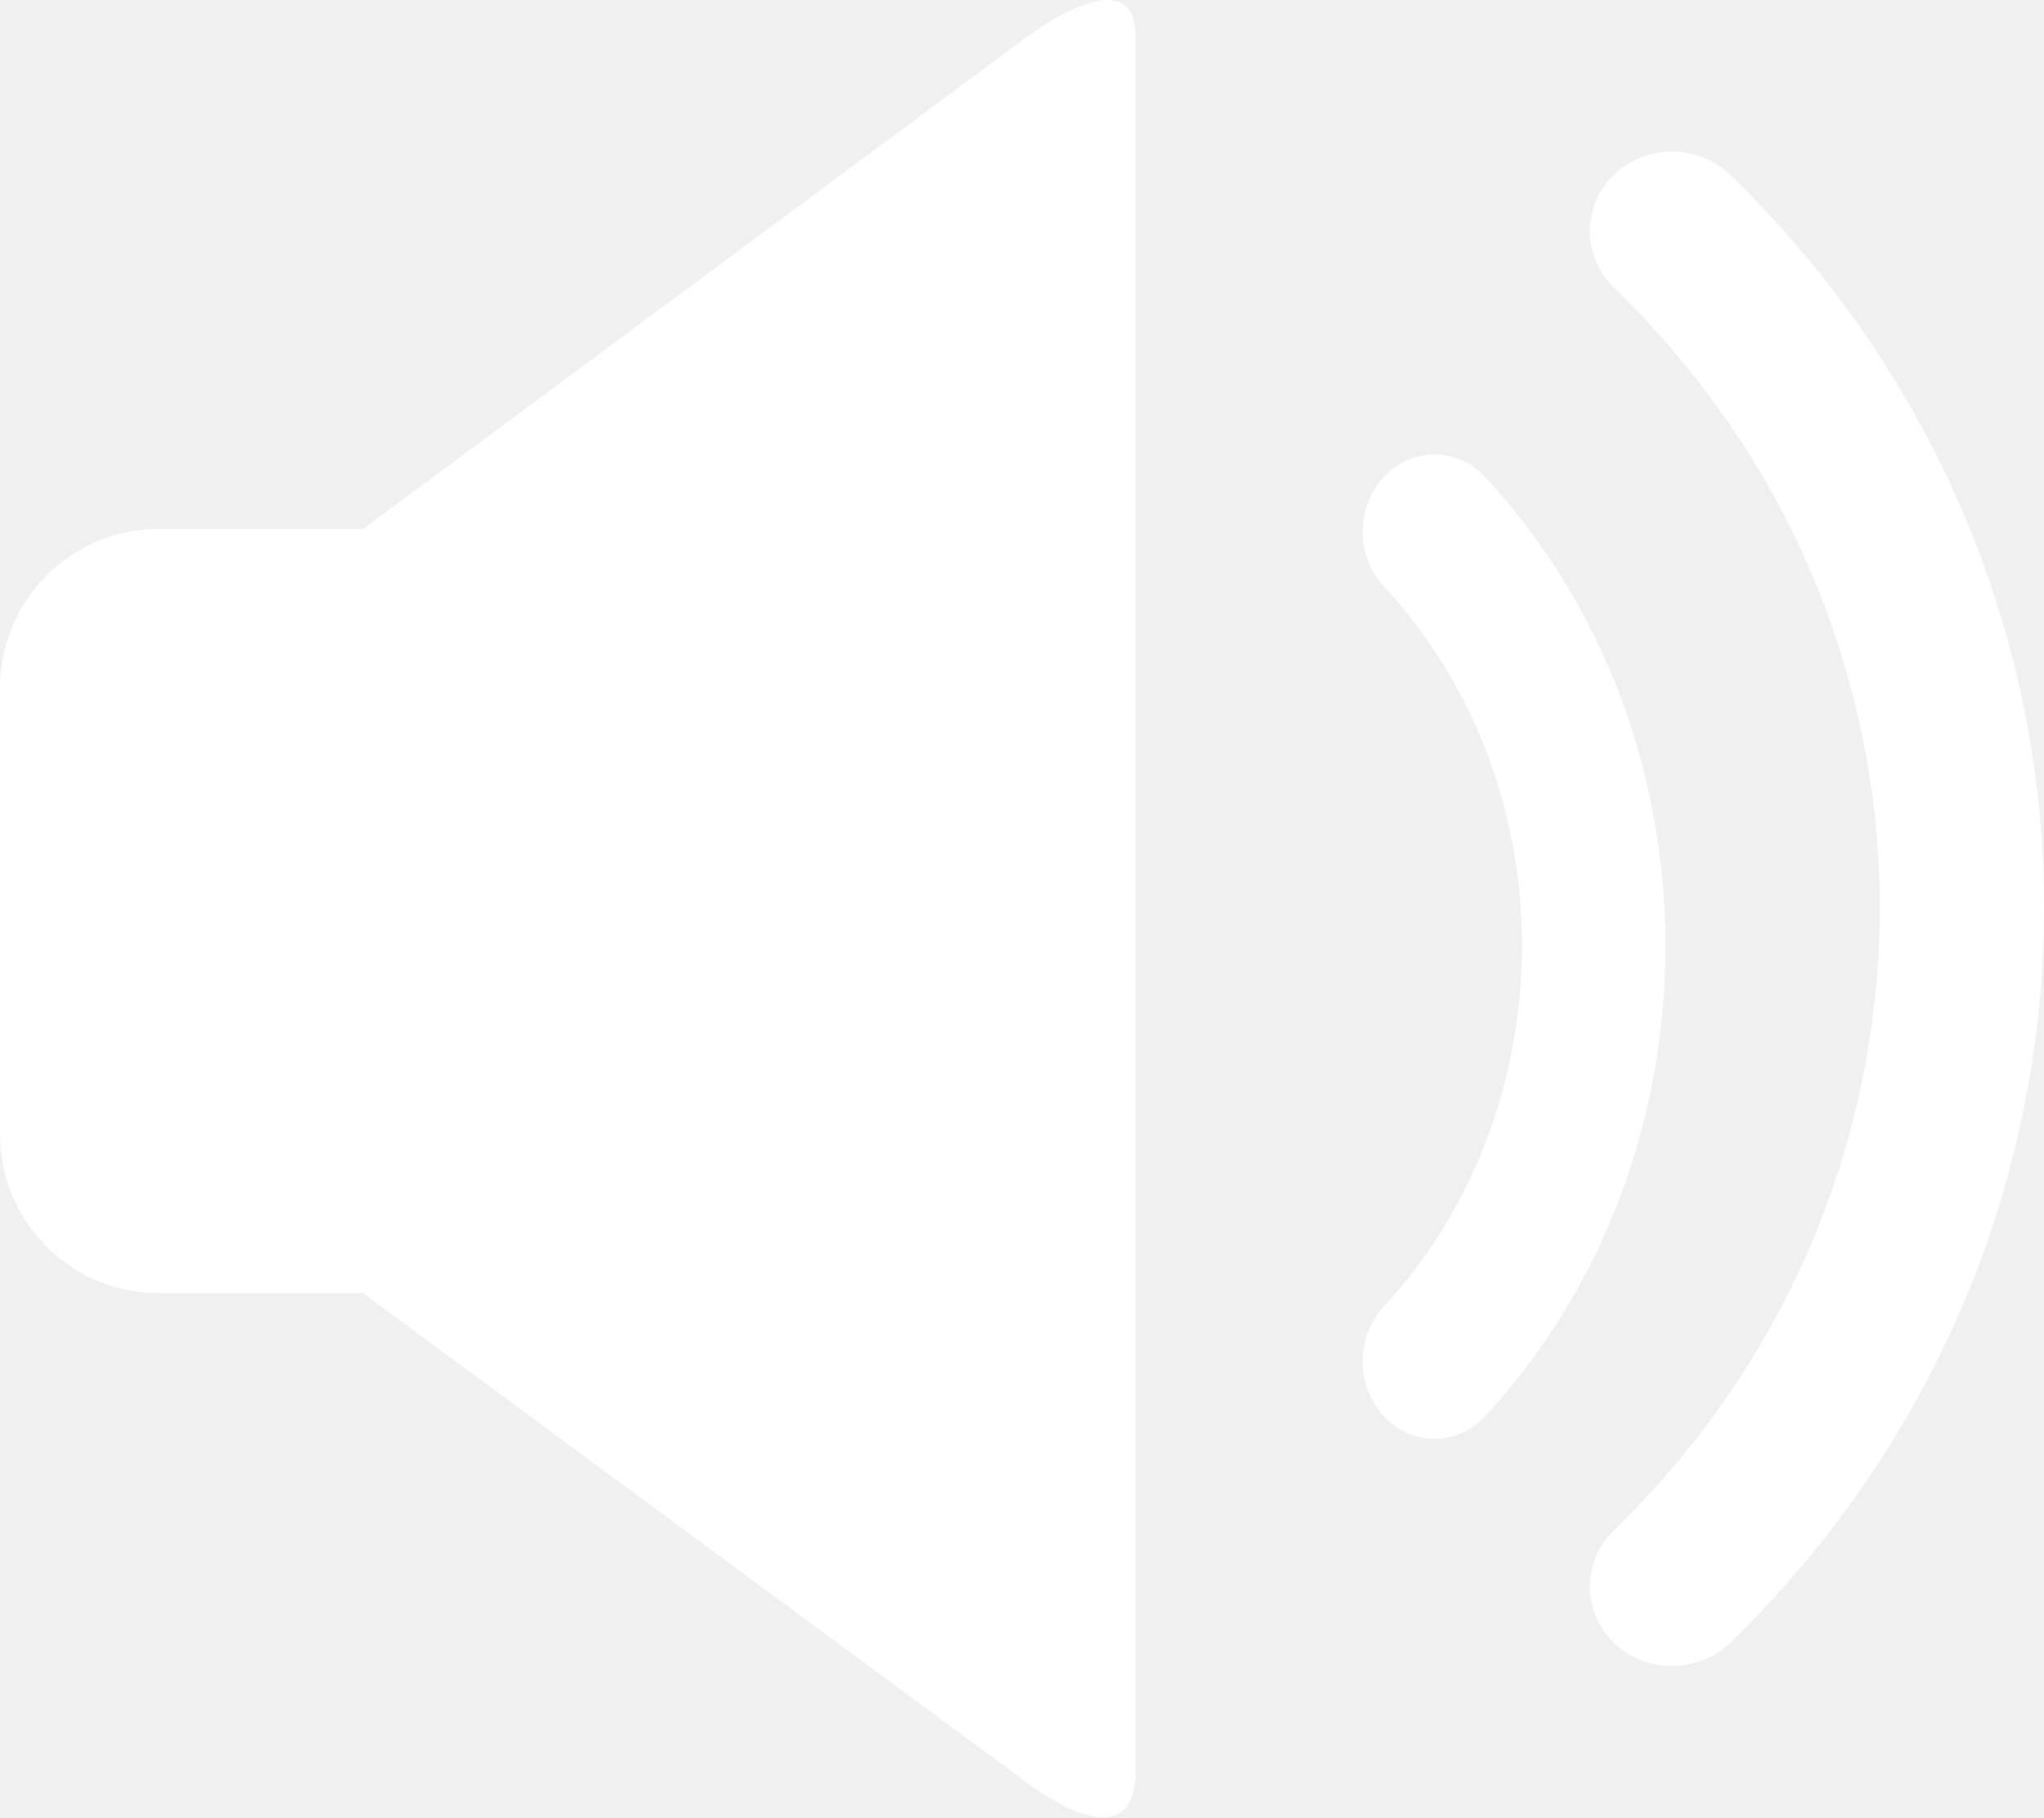
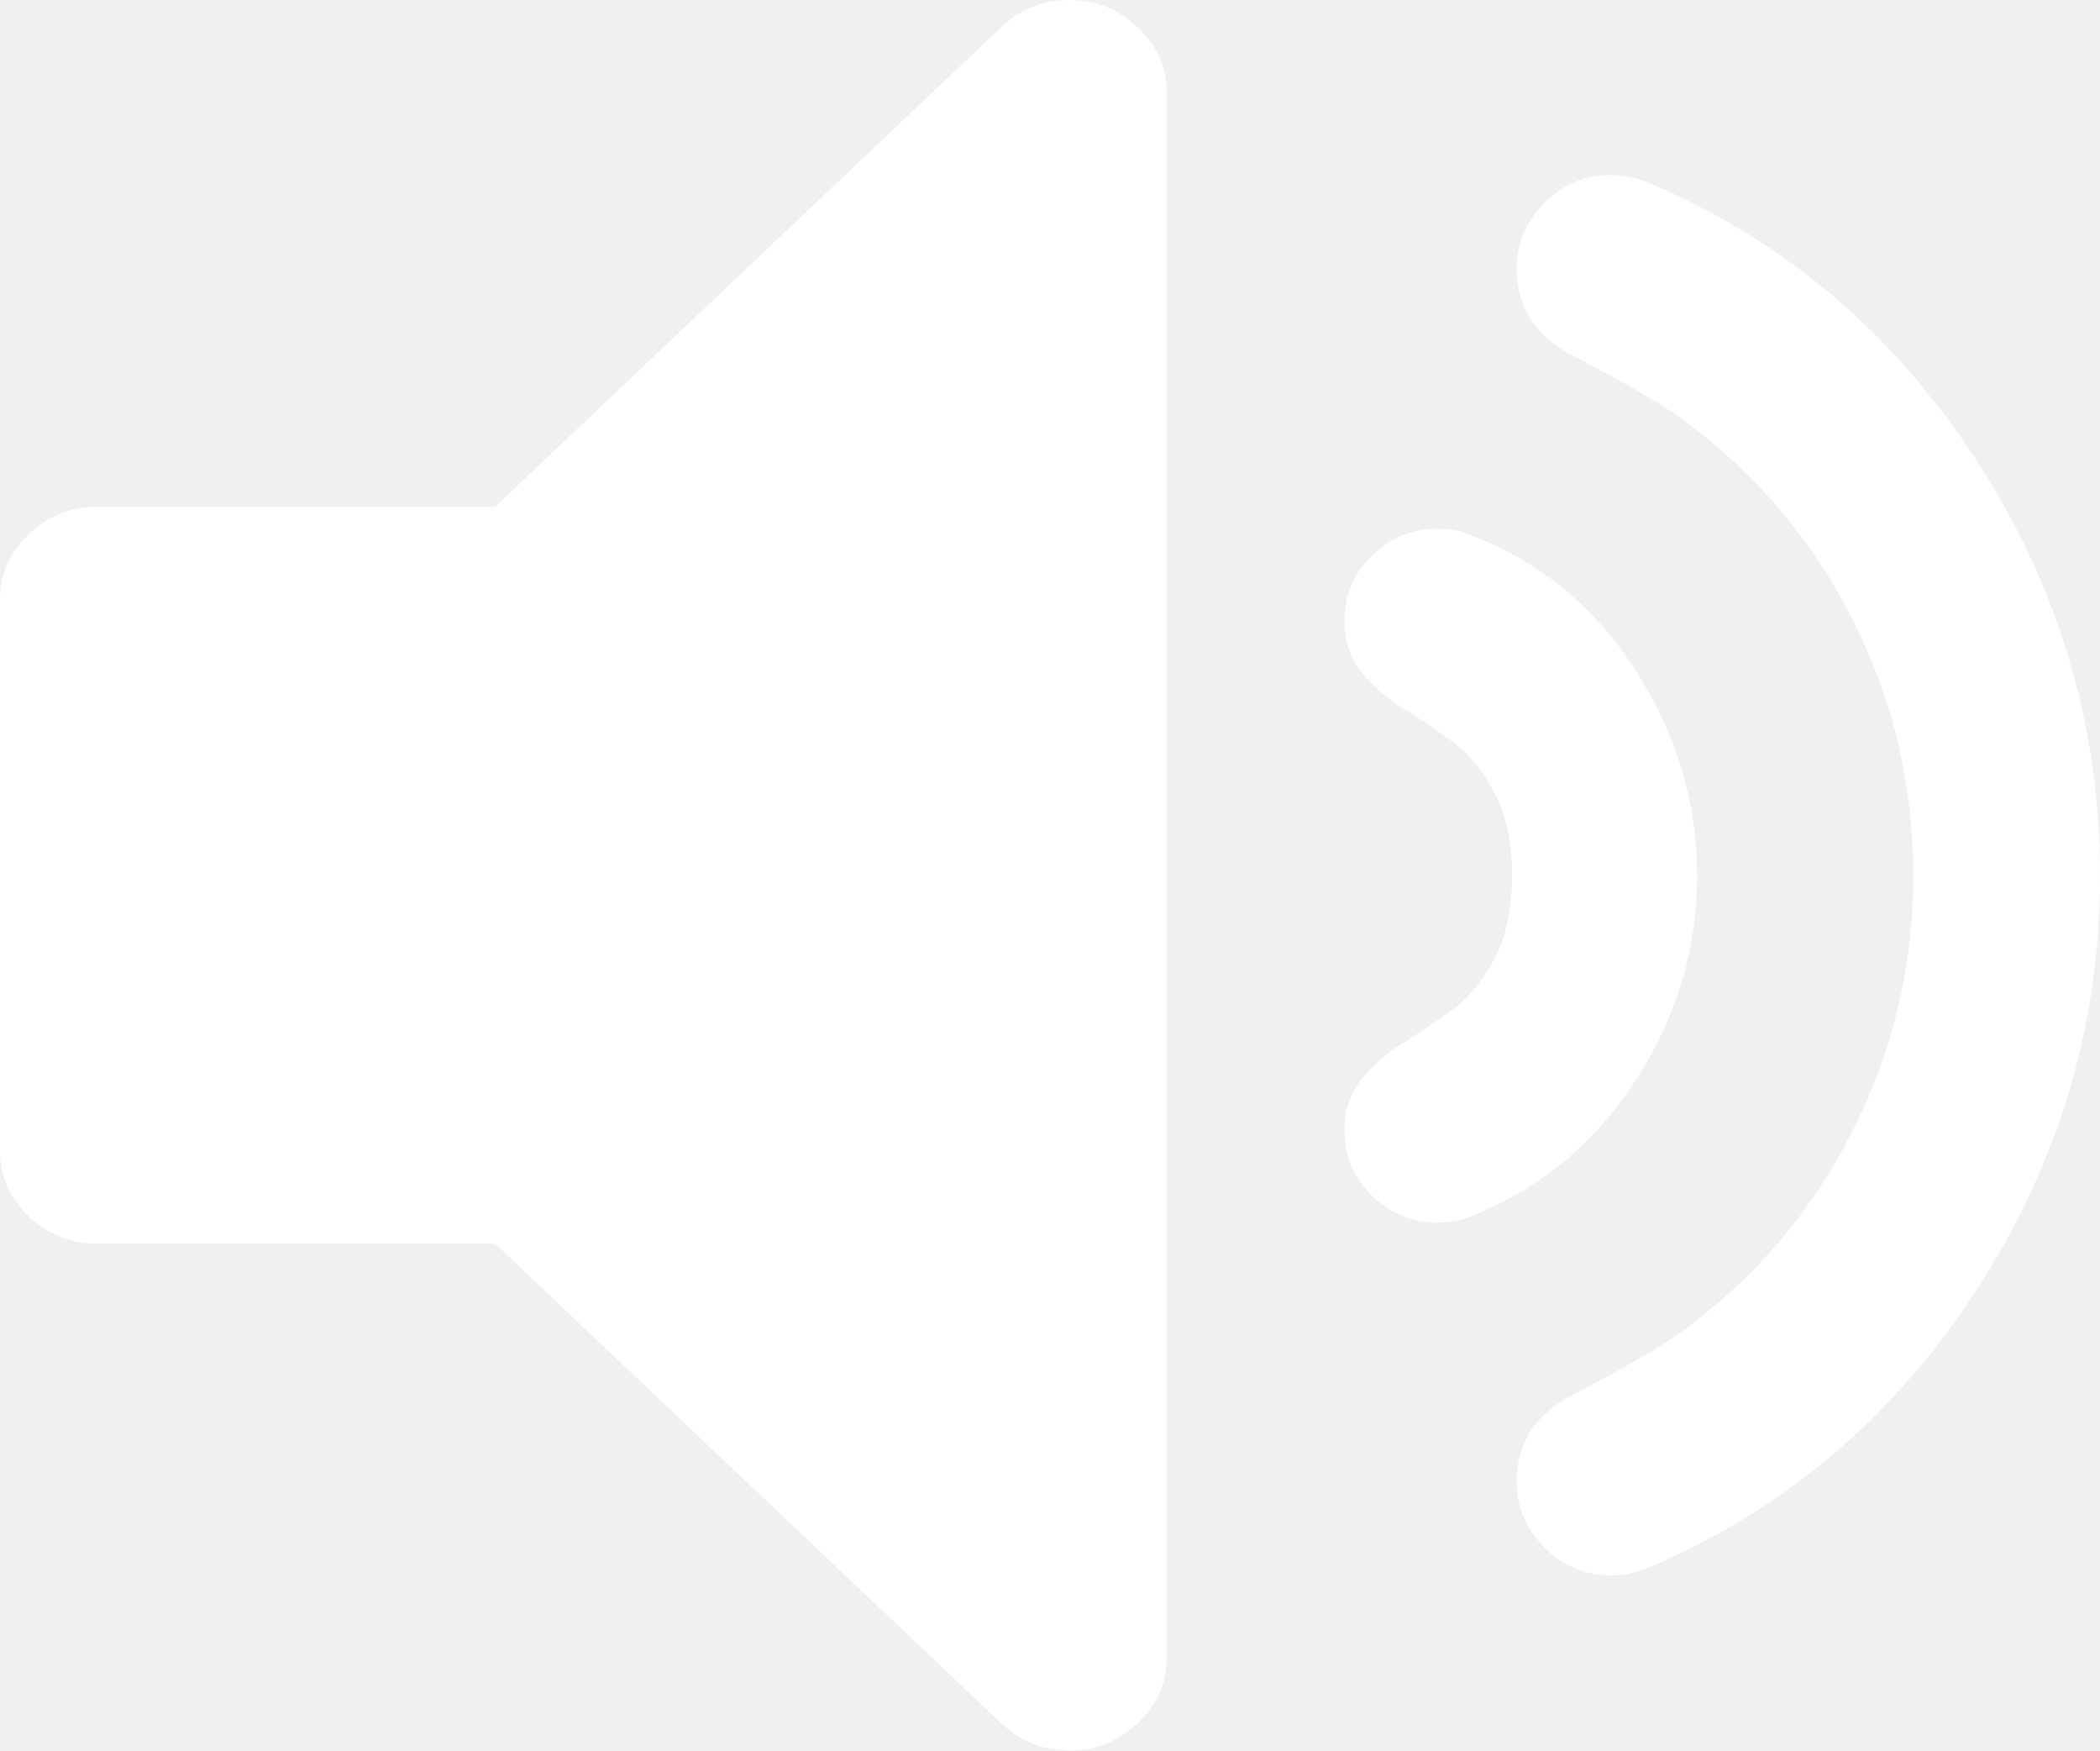
- <svg xmlns="http://www.w3.org/2000/svg" width="27" height="24" viewBox="0 0 27 24" fill="none">
-   <path d="M13.603 0.459L4.796 6.986H2.094C0.938 6.986 0 7.925 0 9.084V14.98C0 16.139 0.938 17.077 2.094 17.077H4.796L13.415 23.431C13.415 23.431 15 24.743 15 23.383V0.481C15 -0.588 13.603 0.459 13.603 0.459Z" fill="white" />
-   <path d="M19.618 6.301C19.249 5.9 18.648 5.9 18.28 6.301C17.907 6.698 17.907 7.35 18.28 7.744C19.5 9.059 20.105 10.773 20.105 12.494C20.1 14.217 19.496 15.941 18.28 17.253C17.907 17.648 17.907 18.302 18.28 18.704C18.464 18.902 18.703 19 18.951 19C19.19 19 19.433 18.902 19.618 18.704C21.207 16.986 22 14.736 22 12.494C22 10.251 21.207 8.01 19.618 6.301Z" fill="white" />
-   <path d="M22.856 2.31C22.425 1.897 21.743 1.897 21.316 2.31C20.895 2.722 20.895 3.382 21.316 3.795C23.66 6.062 24.827 9.016 24.831 11.982C24.827 14.965 23.664 17.936 21.316 20.211C20.895 20.619 20.895 21.284 21.316 21.696C21.528 21.898 21.81 22 22.084 22C22.363 22 22.641 21.898 22.856 21.696C25.617 19.012 27 15.495 27 11.982C27 8.486 25.608 4.981 22.856 2.31Z" fill="white" />
+ <svg xmlns="http://www.w3.org/2000/svg" width="36" height="30" viewBox="0 0 36 30" fill="none">
+   <path d="M18.333 0C17.882 0 17.491 0.156 17.16 0.469L8.489 8.684H1.667C1.215 8.684 0.825 8.841 0.495 9.153C0.165 9.466 0 9.837 0 10.264V19.736C0 20.163 0.165 20.534 0.495 20.847C0.825 21.159 1.216 21.316 1.667 21.316H8.489L17.16 29.531C17.491 29.844 17.881 30 18.333 30C18.785 30 19.175 29.844 19.505 29.531C19.835 29.218 20 28.849 20 28.42V1.58C20 1.152 19.835 0.782 19.506 0.469C19.177 0.156 18.786 0 18.334 0H18.333Z" fill="#FFFFFF" />
+   <path d="M28.04 18.515C28.742 17.434 29.093 16.266 29.093 15.01C29.093 13.754 28.742 12.582 28.04 11.492C27.338 10.402 26.41 9.634 25.253 9.188C25.088 9.106 24.881 9.064 24.634 9.064C24.205 9.064 23.833 9.217 23.519 9.522C23.205 9.829 23.048 10.203 23.048 10.649C23.048 10.996 23.147 11.289 23.346 11.528C23.545 11.767 23.783 11.974 24.064 12.147C24.344 12.32 24.625 12.51 24.906 12.717C25.187 12.924 25.426 13.216 25.624 13.596C25.822 13.976 25.921 14.447 25.921 15.008C25.921 15.569 25.822 16.04 25.624 16.42C25.426 16.8 25.187 17.093 24.906 17.299C24.625 17.505 24.344 17.696 24.064 17.869C23.783 18.042 23.544 18.249 23.346 18.488C23.148 18.727 23.048 19.021 23.048 19.367C23.048 19.813 23.206 20.188 23.519 20.494C23.833 20.798 24.204 20.953 24.634 20.953C24.881 20.953 25.088 20.912 25.253 20.829C26.409 20.366 27.338 19.594 28.04 18.512V18.515Z" fill="#FFFFFF" />
+   <path d="M33.874 22.121C35.291 19.946 36 17.571 36 14.999C36 12.428 35.291 10.055 33.874 7.877C32.457 5.703 30.582 4.117 28.25 3.126C28.034 3.043 27.817 3 27.6 3C27.167 3 26.791 3.16 26.474 3.479C26.157 3.799 26 4.176 26 4.614C26 5.269 26.325 5.765 26.975 6.101C27.907 6.589 28.541 6.958 28.874 7.211C30.108 8.118 31.071 9.256 31.762 10.626C32.453 11.995 32.8 13.452 32.8 15C32.8 16.546 32.453 18.004 31.762 19.375C31.071 20.744 30.108 21.882 28.874 22.789C28.541 23.042 27.907 23.411 26.975 23.898C26.325 24.235 26 24.73 26 25.386C26 25.823 26.159 26.201 26.474 26.521C26.79 26.84 27.174 27 27.624 27C27.824 27 28.033 26.957 28.249 26.874C30.581 25.882 32.457 24.298 33.873 22.122L33.874 22.121Z" fill="#FFFFFF" />
</svg>
